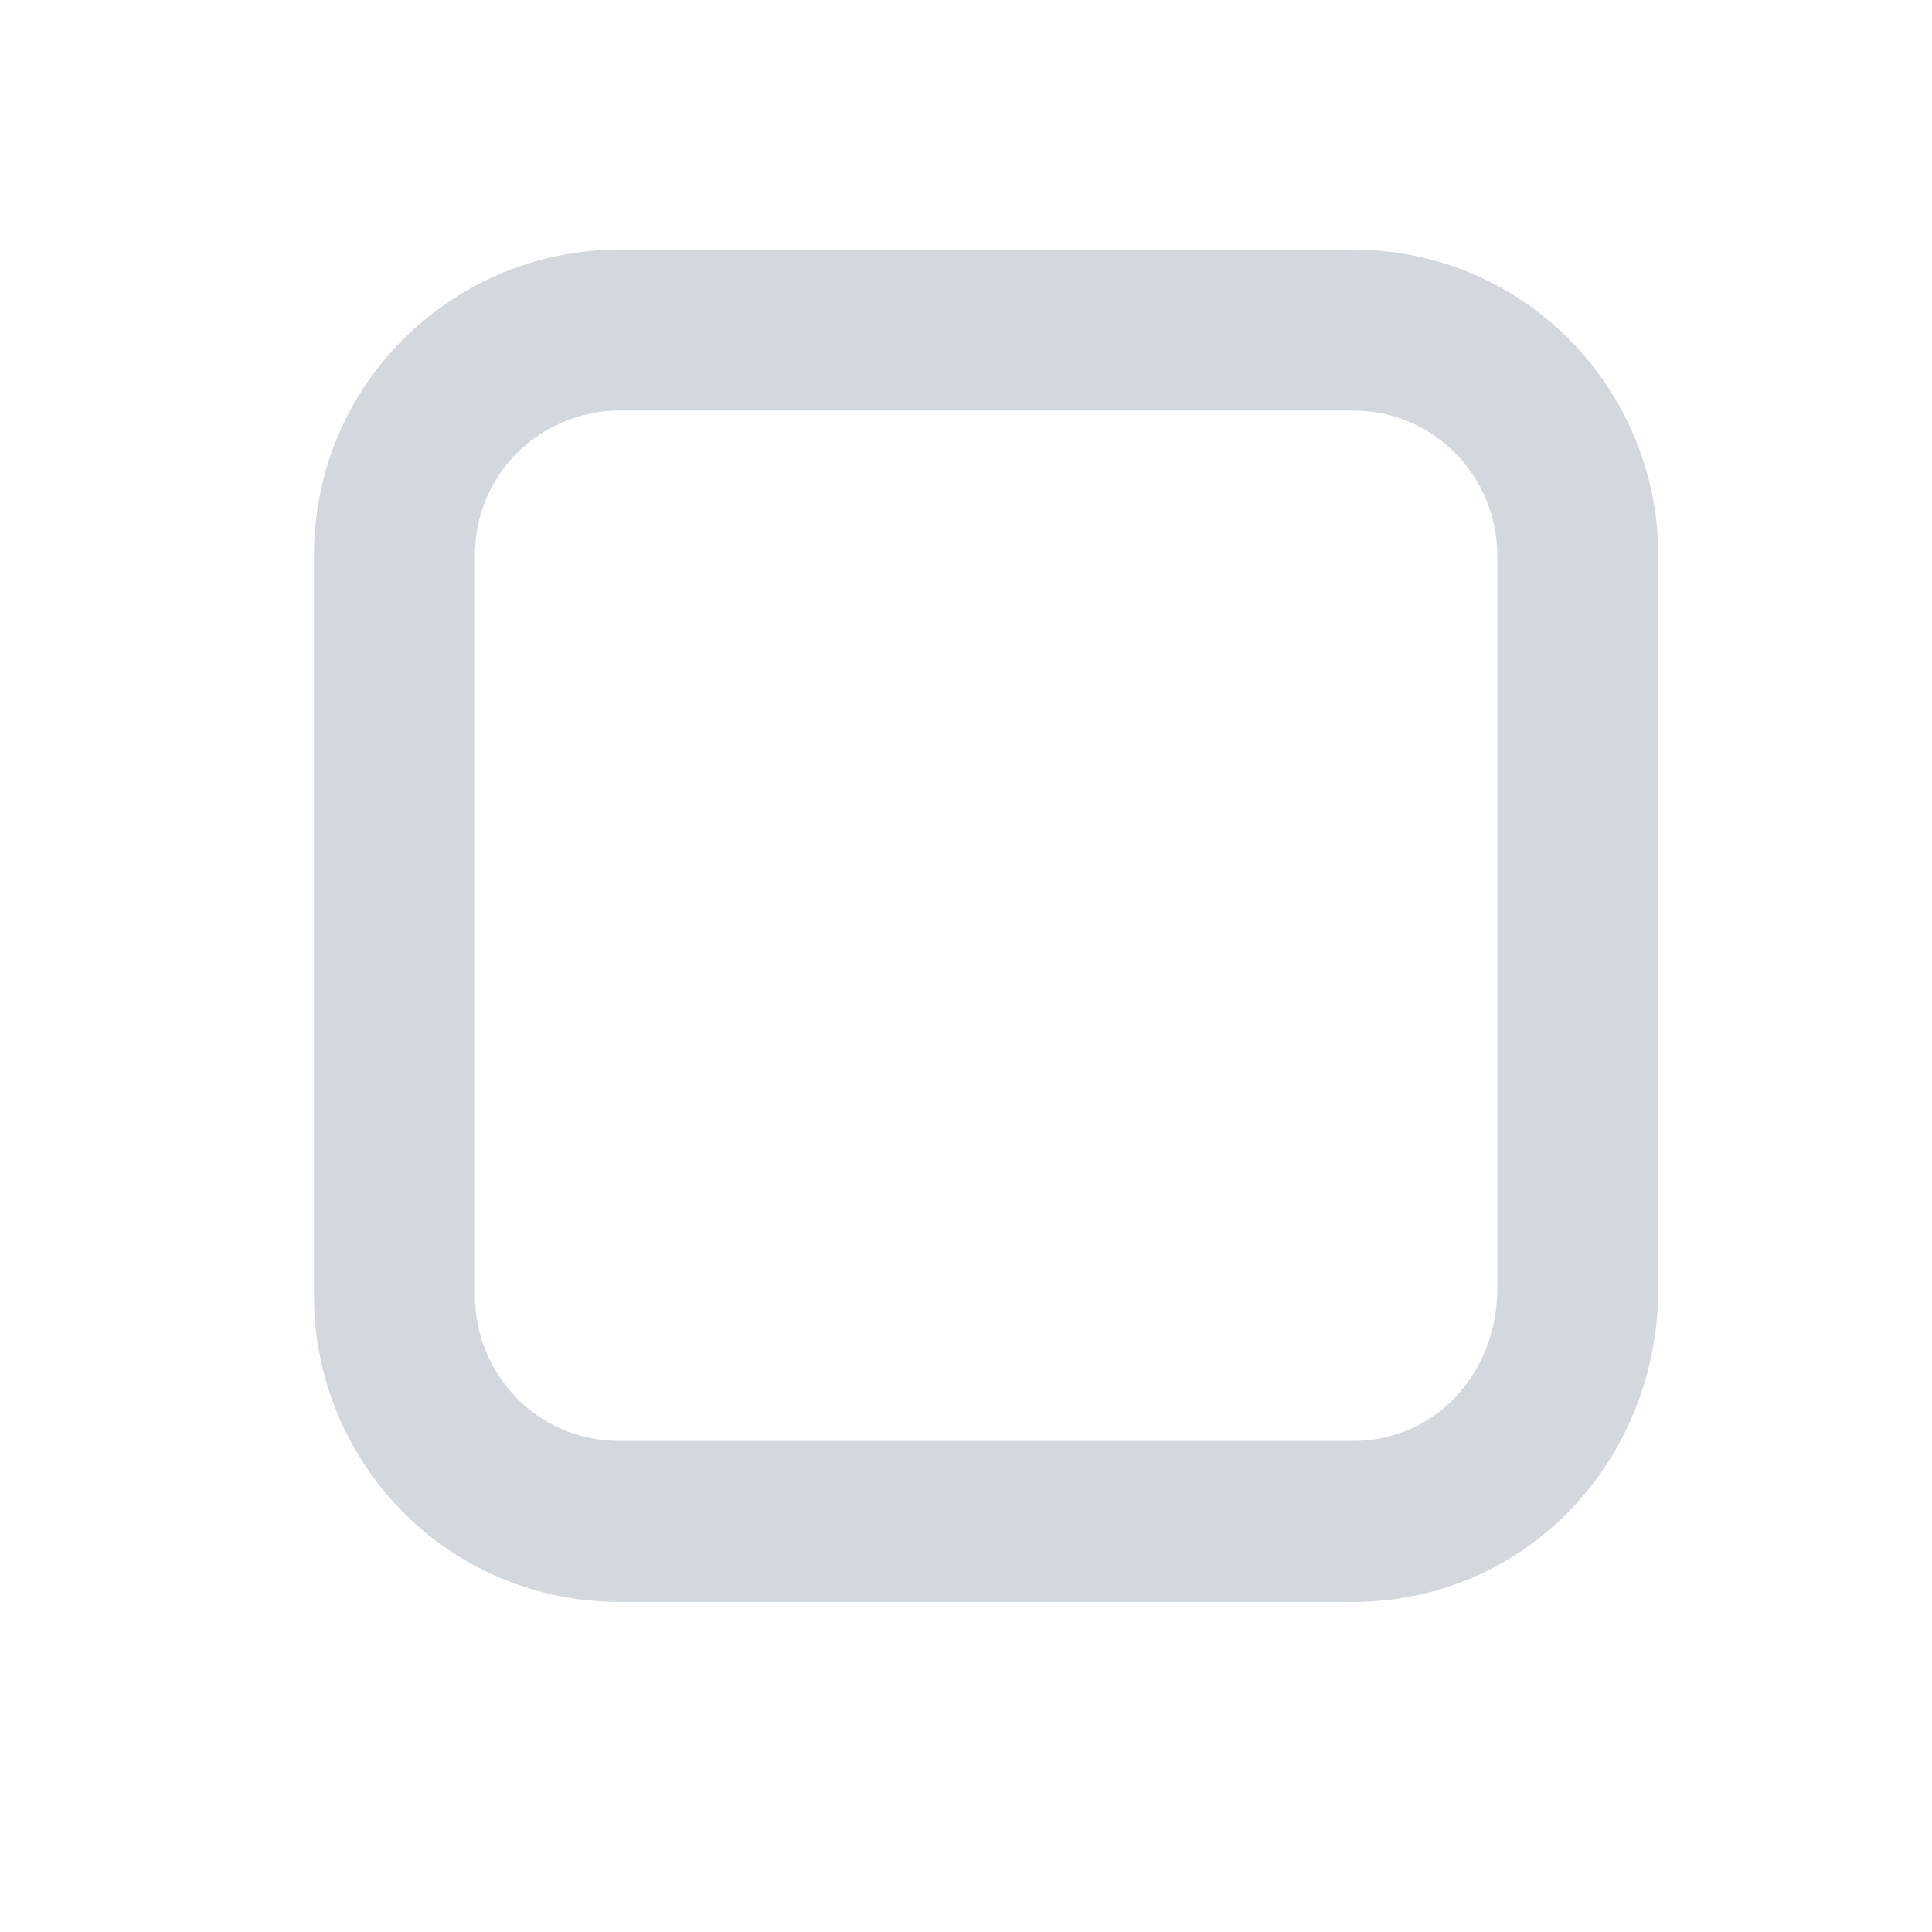
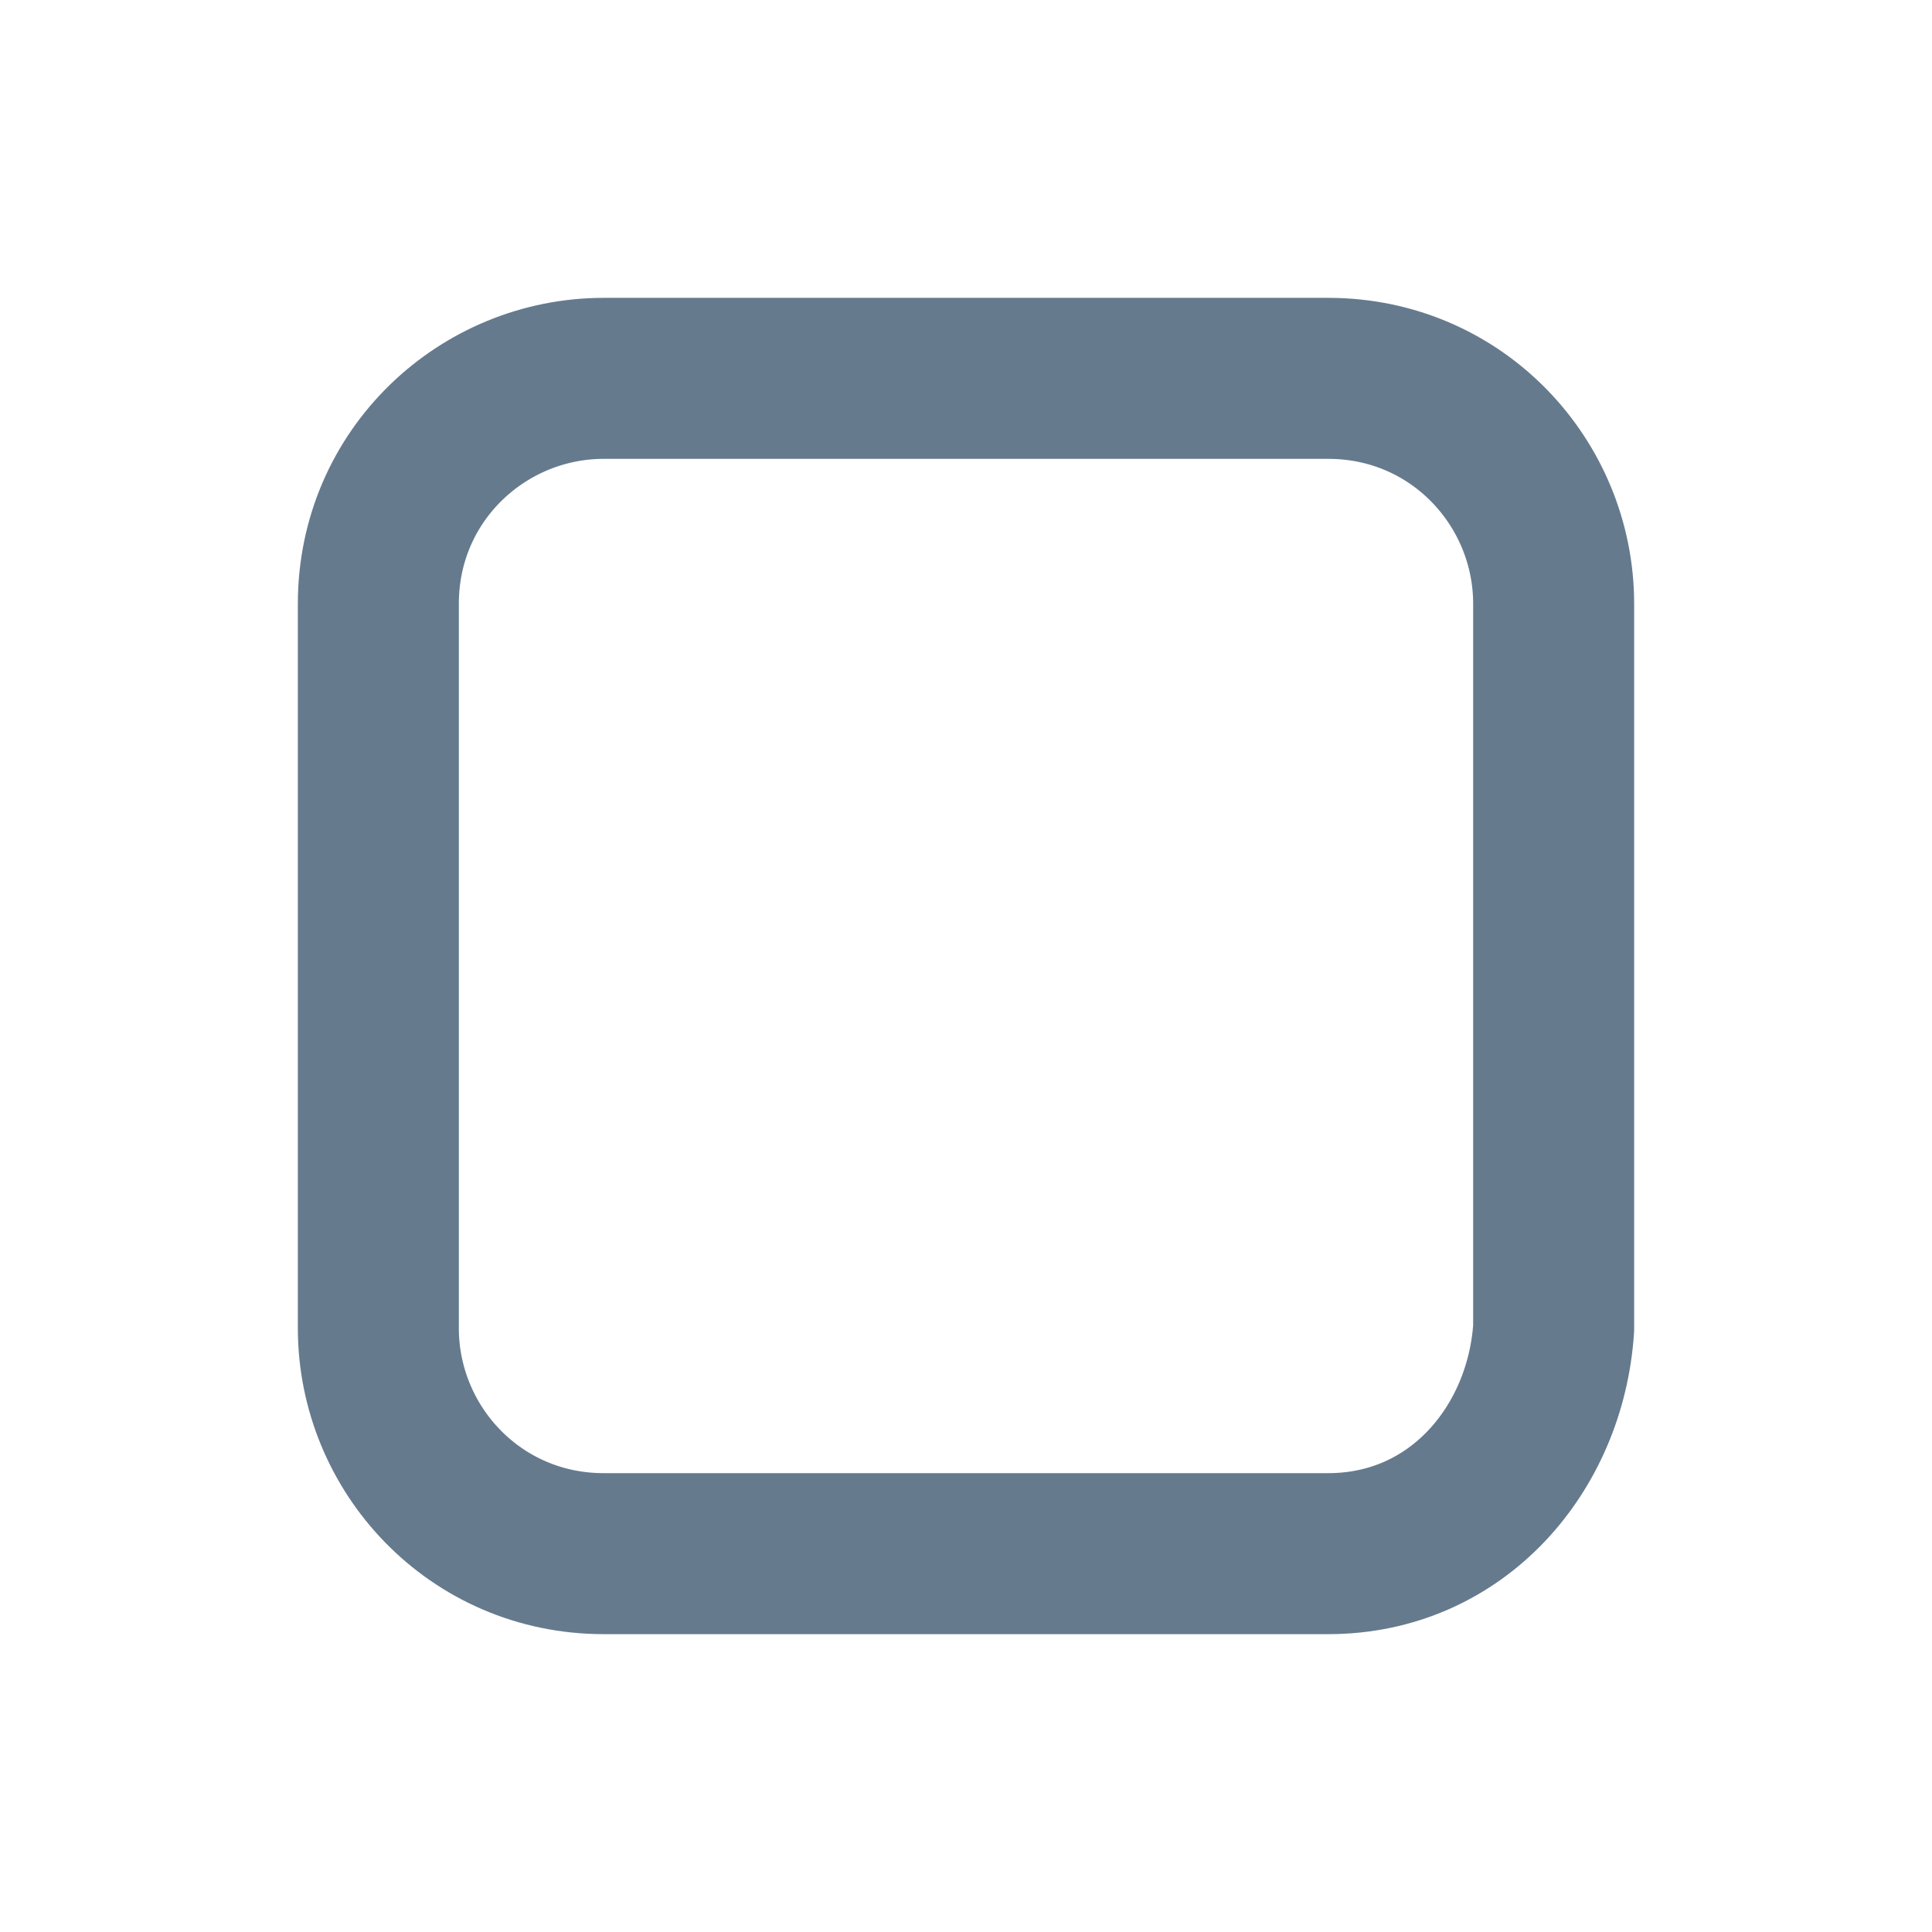
<svg xmlns="http://www.w3.org/2000/svg" version="1.1" id="圖層_1" x="0px" y="0px" viewBox="0 0 24 24" style="enable-background:new 0 0 24 24;" xml:space="preserve">
  <style type="text/css">
- 	.st0{fill:none;stroke:#D3D8DF;stroke-width:2;stroke-miterlimit:10;}
+ 	.st0{fill:none;stroke:#667A8E;stroke-width:2;stroke-miterlimit:10;}
</style>
-   <path class="st0" d="M16.8,18.9H7.7c-1.6,0-2.8-1.3-2.8-2.8V6.9c0-1.6,1.3-2.8,2.8-2.8h9.1c1.6,0,2.8,1.3,2.8,2.8v9.1  C19.6,17.6,18.4,18.9,16.8,18.9z" />
+   <path class="st0" d="M16.5,19.3h-9c-1.6,0-2.8-1.3-2.8-2.8V7.5c0-1.6,1.3-2.8,2.8-2.8h9c1.6,0,2.8,1.3,2.8,2.8v9  C19.2,18,18.1,19.3,16.5,19.3z" />
</svg>
